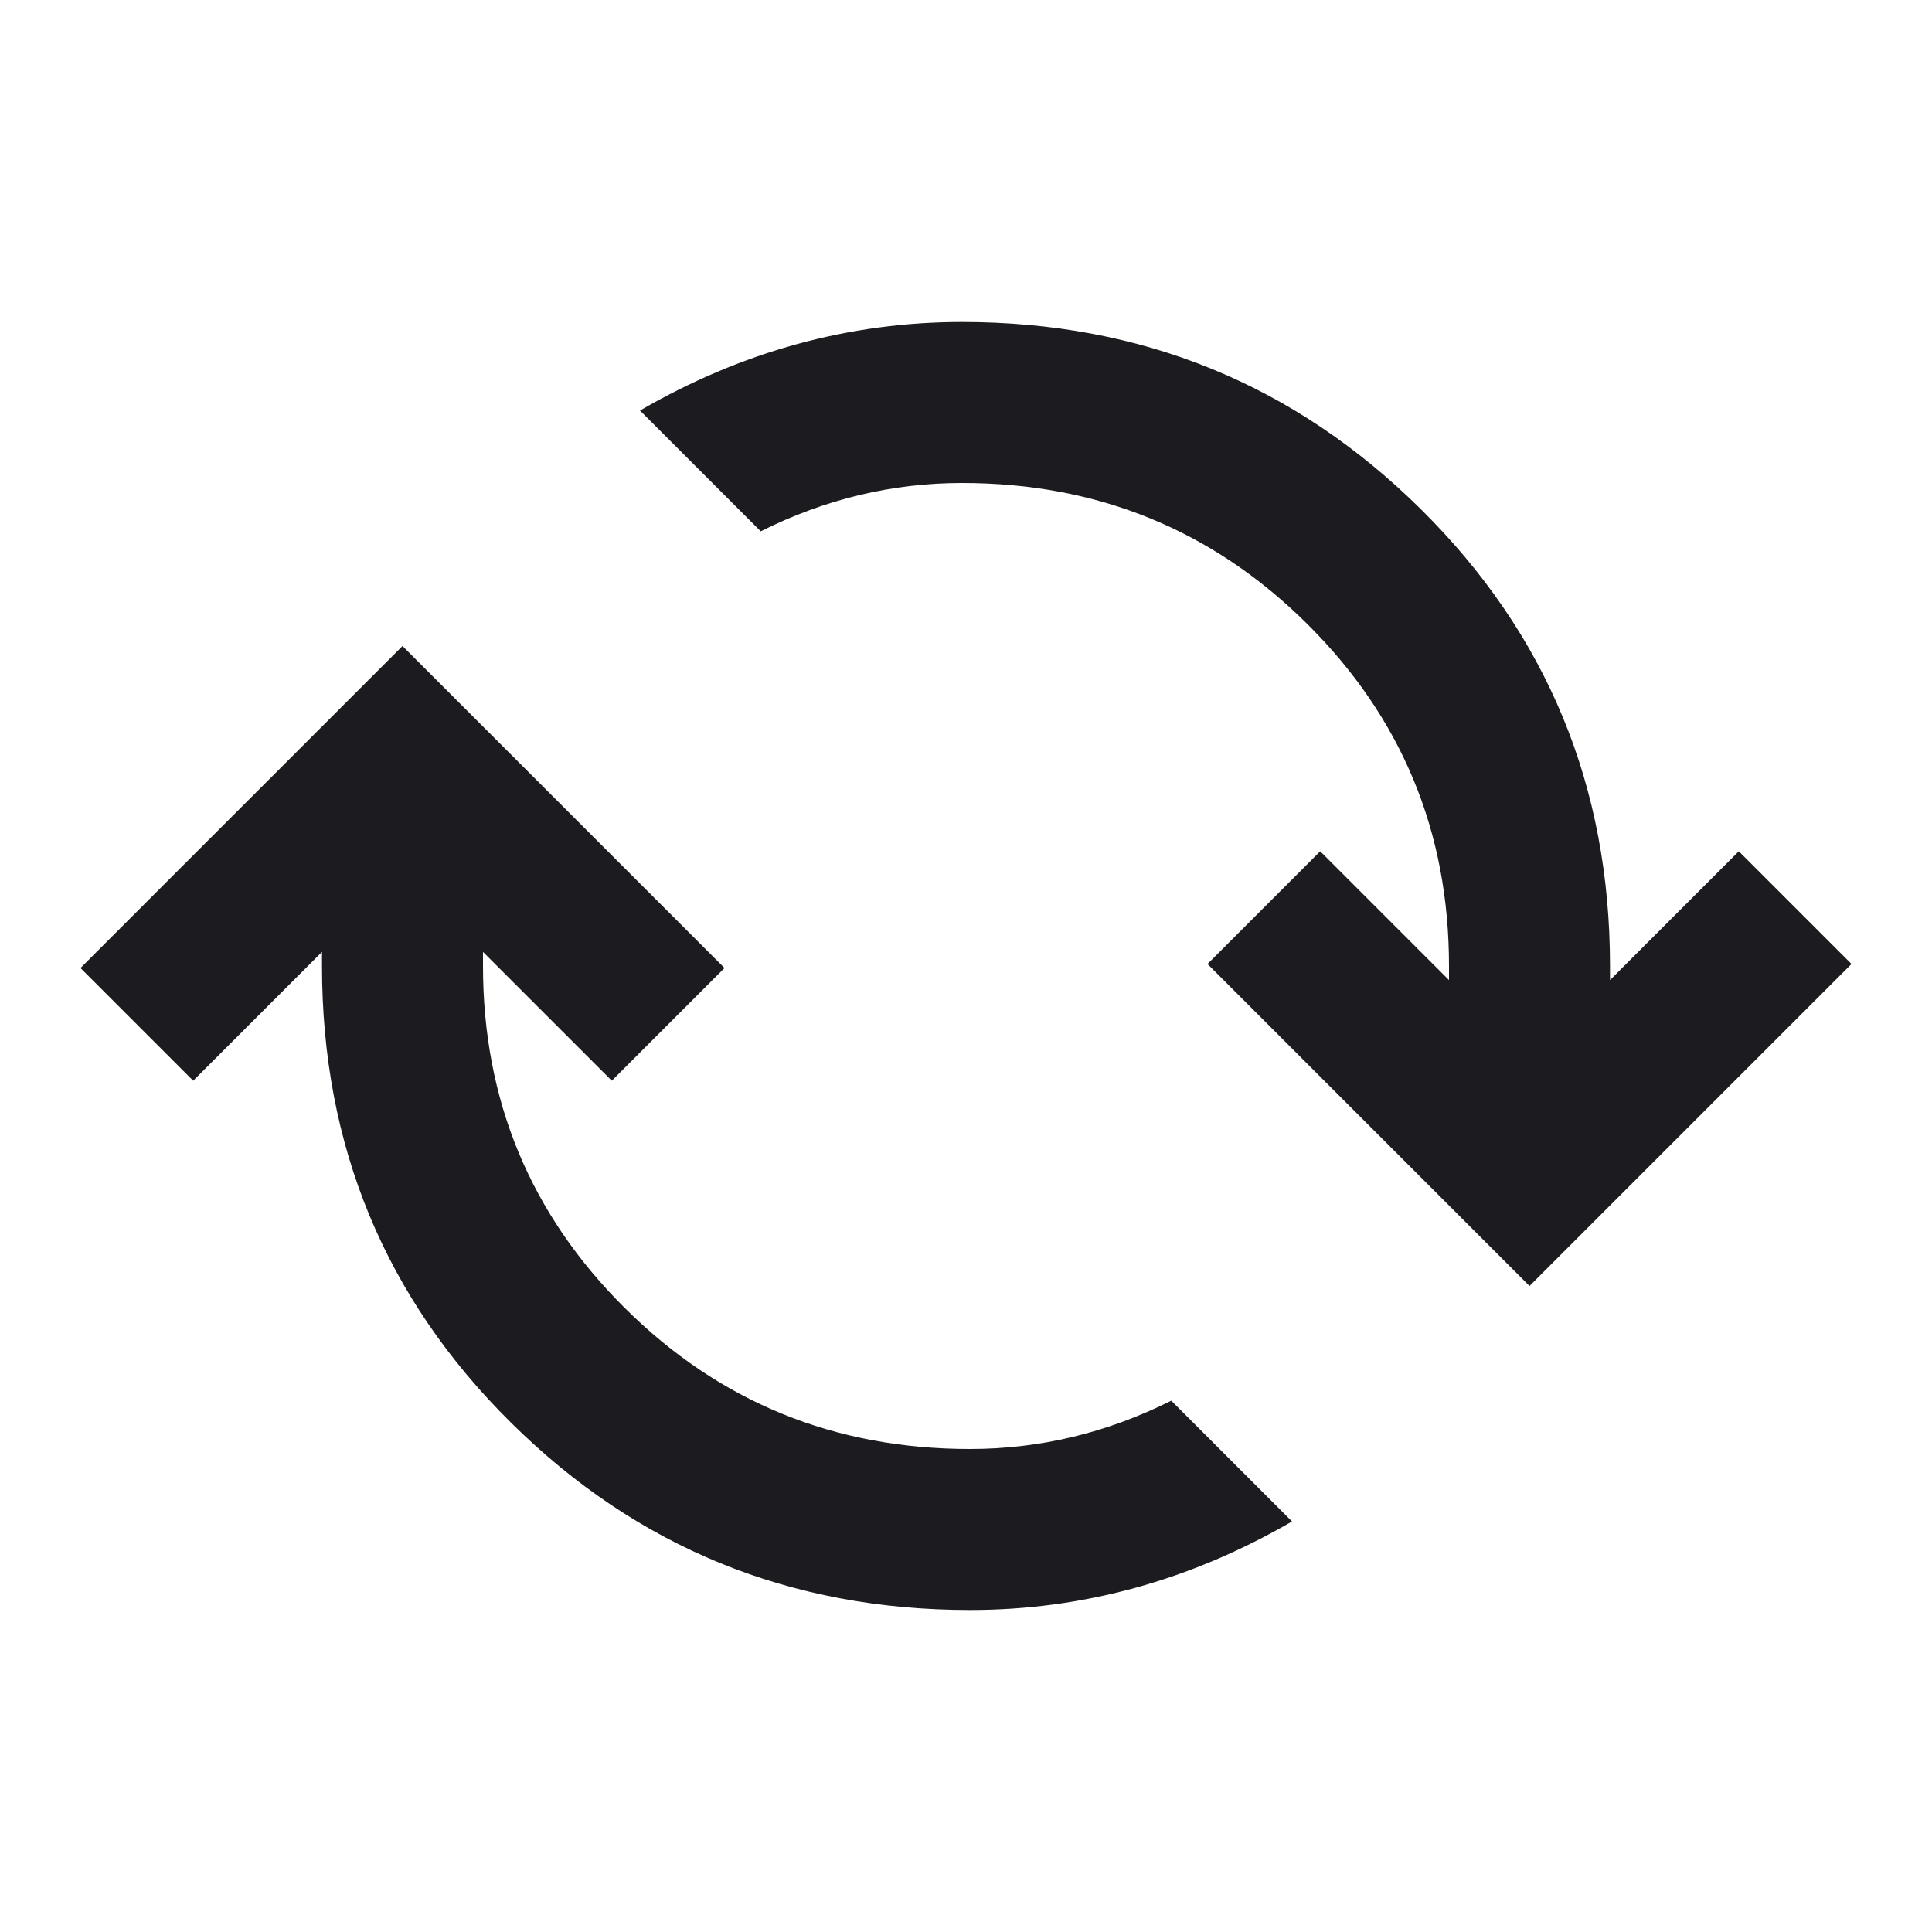
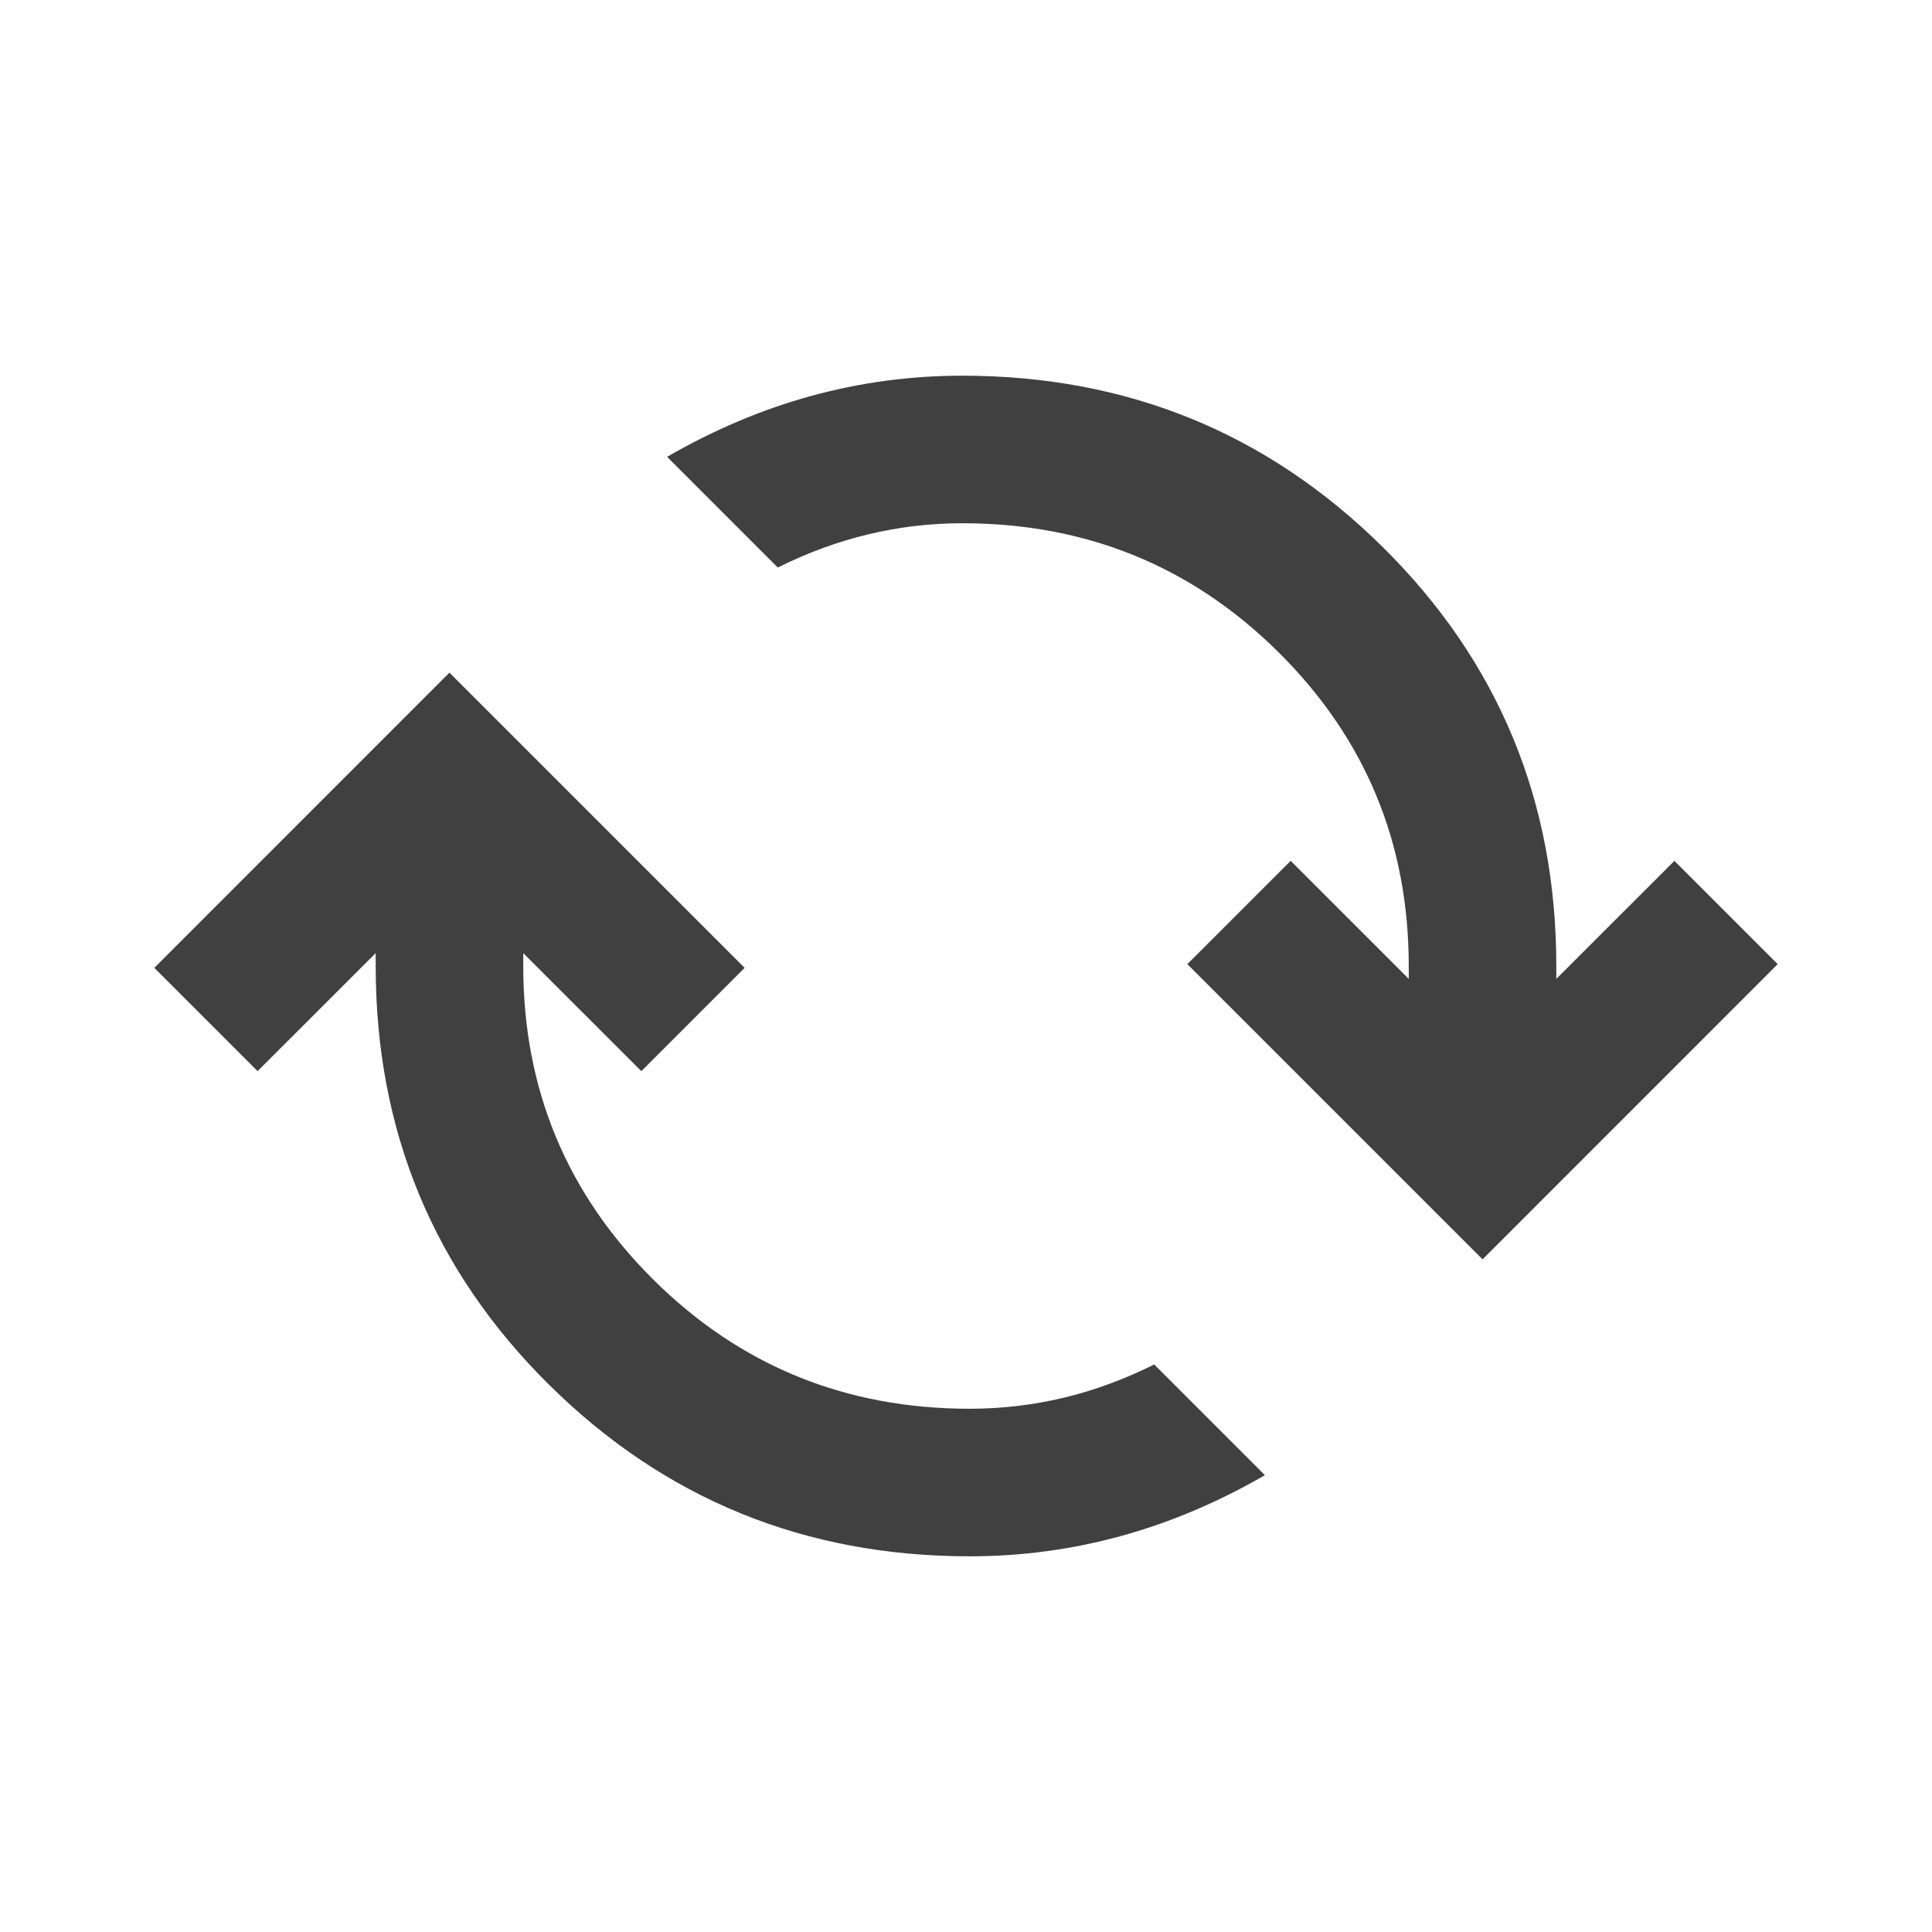
<svg xmlns="http://www.w3.org/2000/svg" width="24" height="24" viewBox="0 0 24 24" fill="none">
-   <path d="M12.05 20C9.817 20 7.917 19.225 6.35 17.675C4.783 16.125 4 14.233 4 12V11.825L2.4 13.425L1 12.025L5 8.025L9 12.025L7.6 13.425L6 11.825V12C6 13.667 6.588 15.083 7.763 16.25C8.938 17.417 10.367 18 12.05 18C12.483 18 12.908 17.95 13.325 17.85C13.742 17.75 14.15 17.6 14.55 17.4L16.05 18.9C15.417 19.267 14.767 19.542 14.1 19.725C13.433 19.908 12.75 20 12.05 20ZM19 15.975L15 11.975L16.4 10.575L18 12.175V12C18 10.333 17.413 8.917 16.238 7.75C15.062 6.583 13.633 6 11.95 6C11.517 6 11.092 6.05 10.675 6.15C10.258 6.25 9.85 6.4 9.45 6.6L7.95 5.1C8.583 4.733 9.233 4.458 9.9 4.275C10.567 4.092 11.25 4 11.95 4C14.183 4 16.083 4.775 17.65 6.325C19.217 7.875 20 9.767 20 12V12.175L21.6 10.575L23 11.975L19 15.975Z" fill="#1C1B1F" />
+   <path d="M12.046 19.333C9.999 19.333 8.257 18.623 6.821 17.202C5.385 15.781 4.667 14.047 4.667 12V11.84L3.2 13.306L1.917 12.023L5.583 8.356L9.25 12.023L7.967 13.306L6.5 11.84V12C6.5 13.528 7.039 14.826 8.116 15.896C9.193 16.965 10.503 17.5 12.046 17.5C12.443 17.5 12.833 17.454 13.215 17.363C13.597 17.271 13.971 17.133 14.338 16.95L15.713 18.325C15.132 18.661 14.536 18.913 13.925 19.081C13.314 19.249 12.688 19.333 12.046 19.333ZM18.417 15.644L14.75 11.977L16.033 10.694L17.5 12.16V12C17.5 10.472 16.962 9.174 15.884 8.104C14.807 7.035 13.497 6.5 11.954 6.5C11.557 6.5 11.167 6.546 10.785 6.638C10.403 6.729 10.029 6.867 9.662 7.05L8.287 5.675C8.868 5.339 9.464 5.087 10.075 4.919C10.686 4.751 11.312 4.667 11.954 4.667C14.001 4.667 15.743 5.377 17.179 6.798C18.615 8.219 19.333 9.953 19.333 12V12.16L20.8 10.694L22.083 11.977L18.417 15.644Z" fill="#404040" />
</svg>
